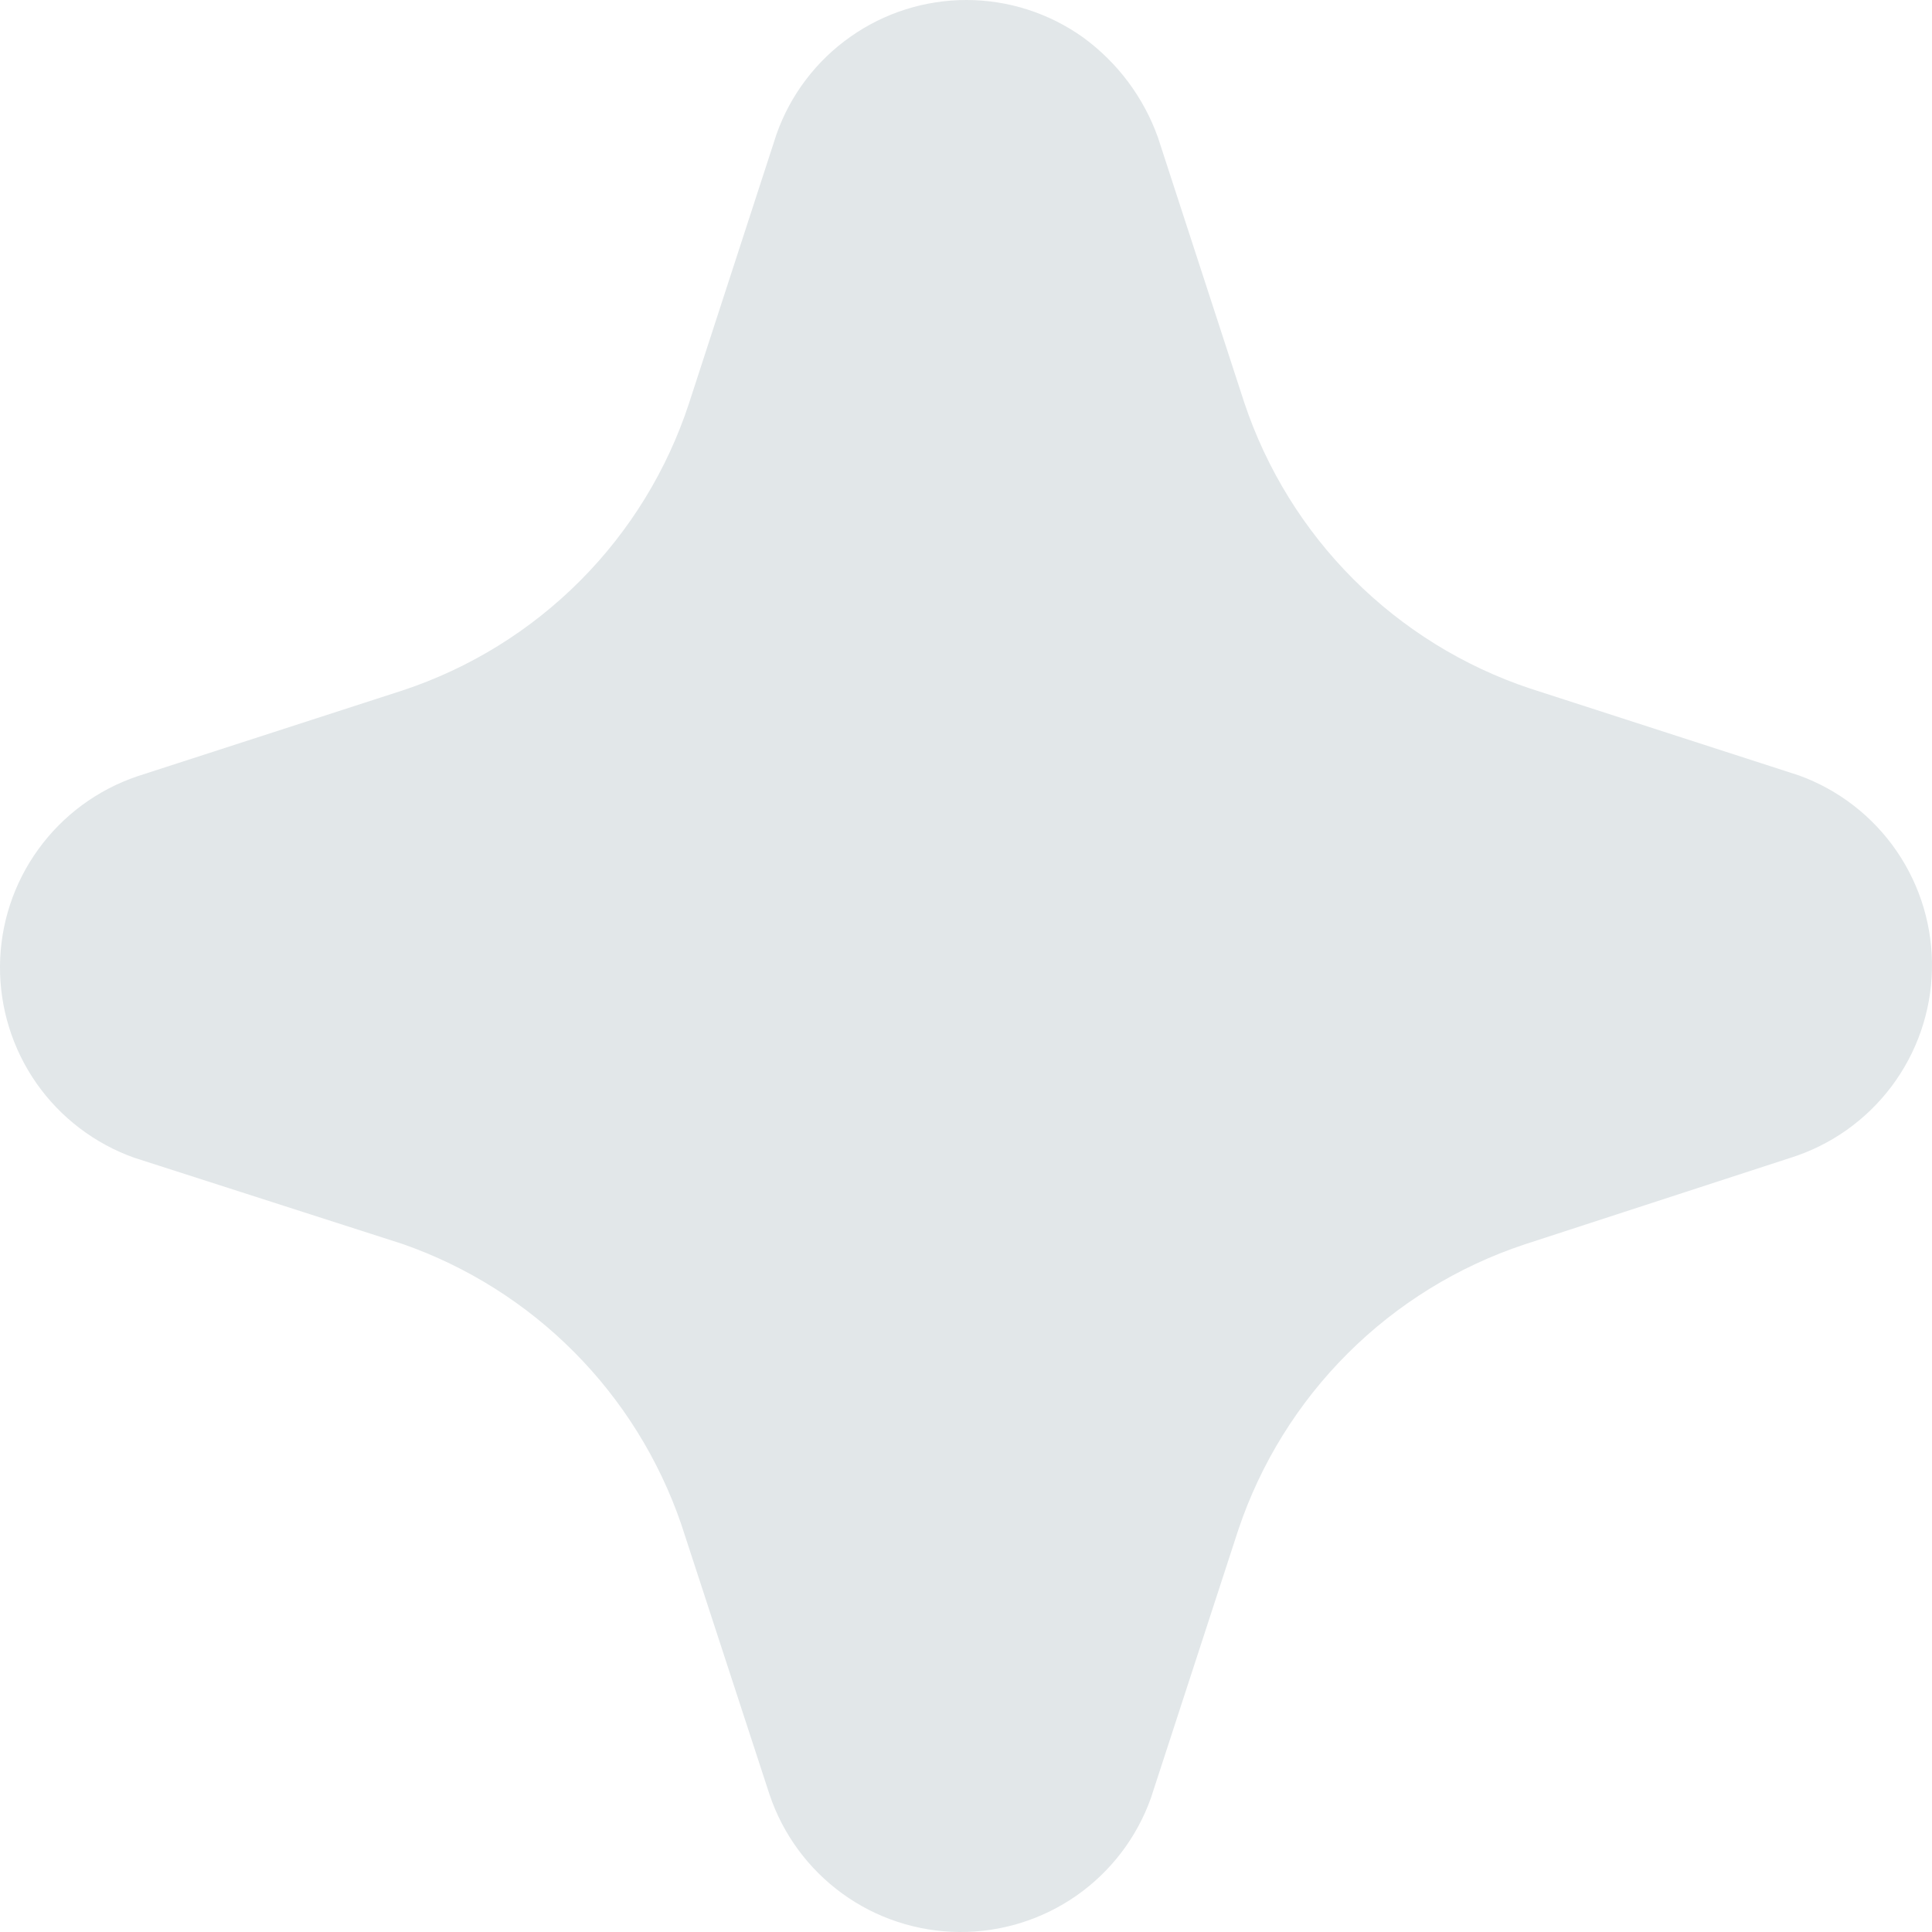
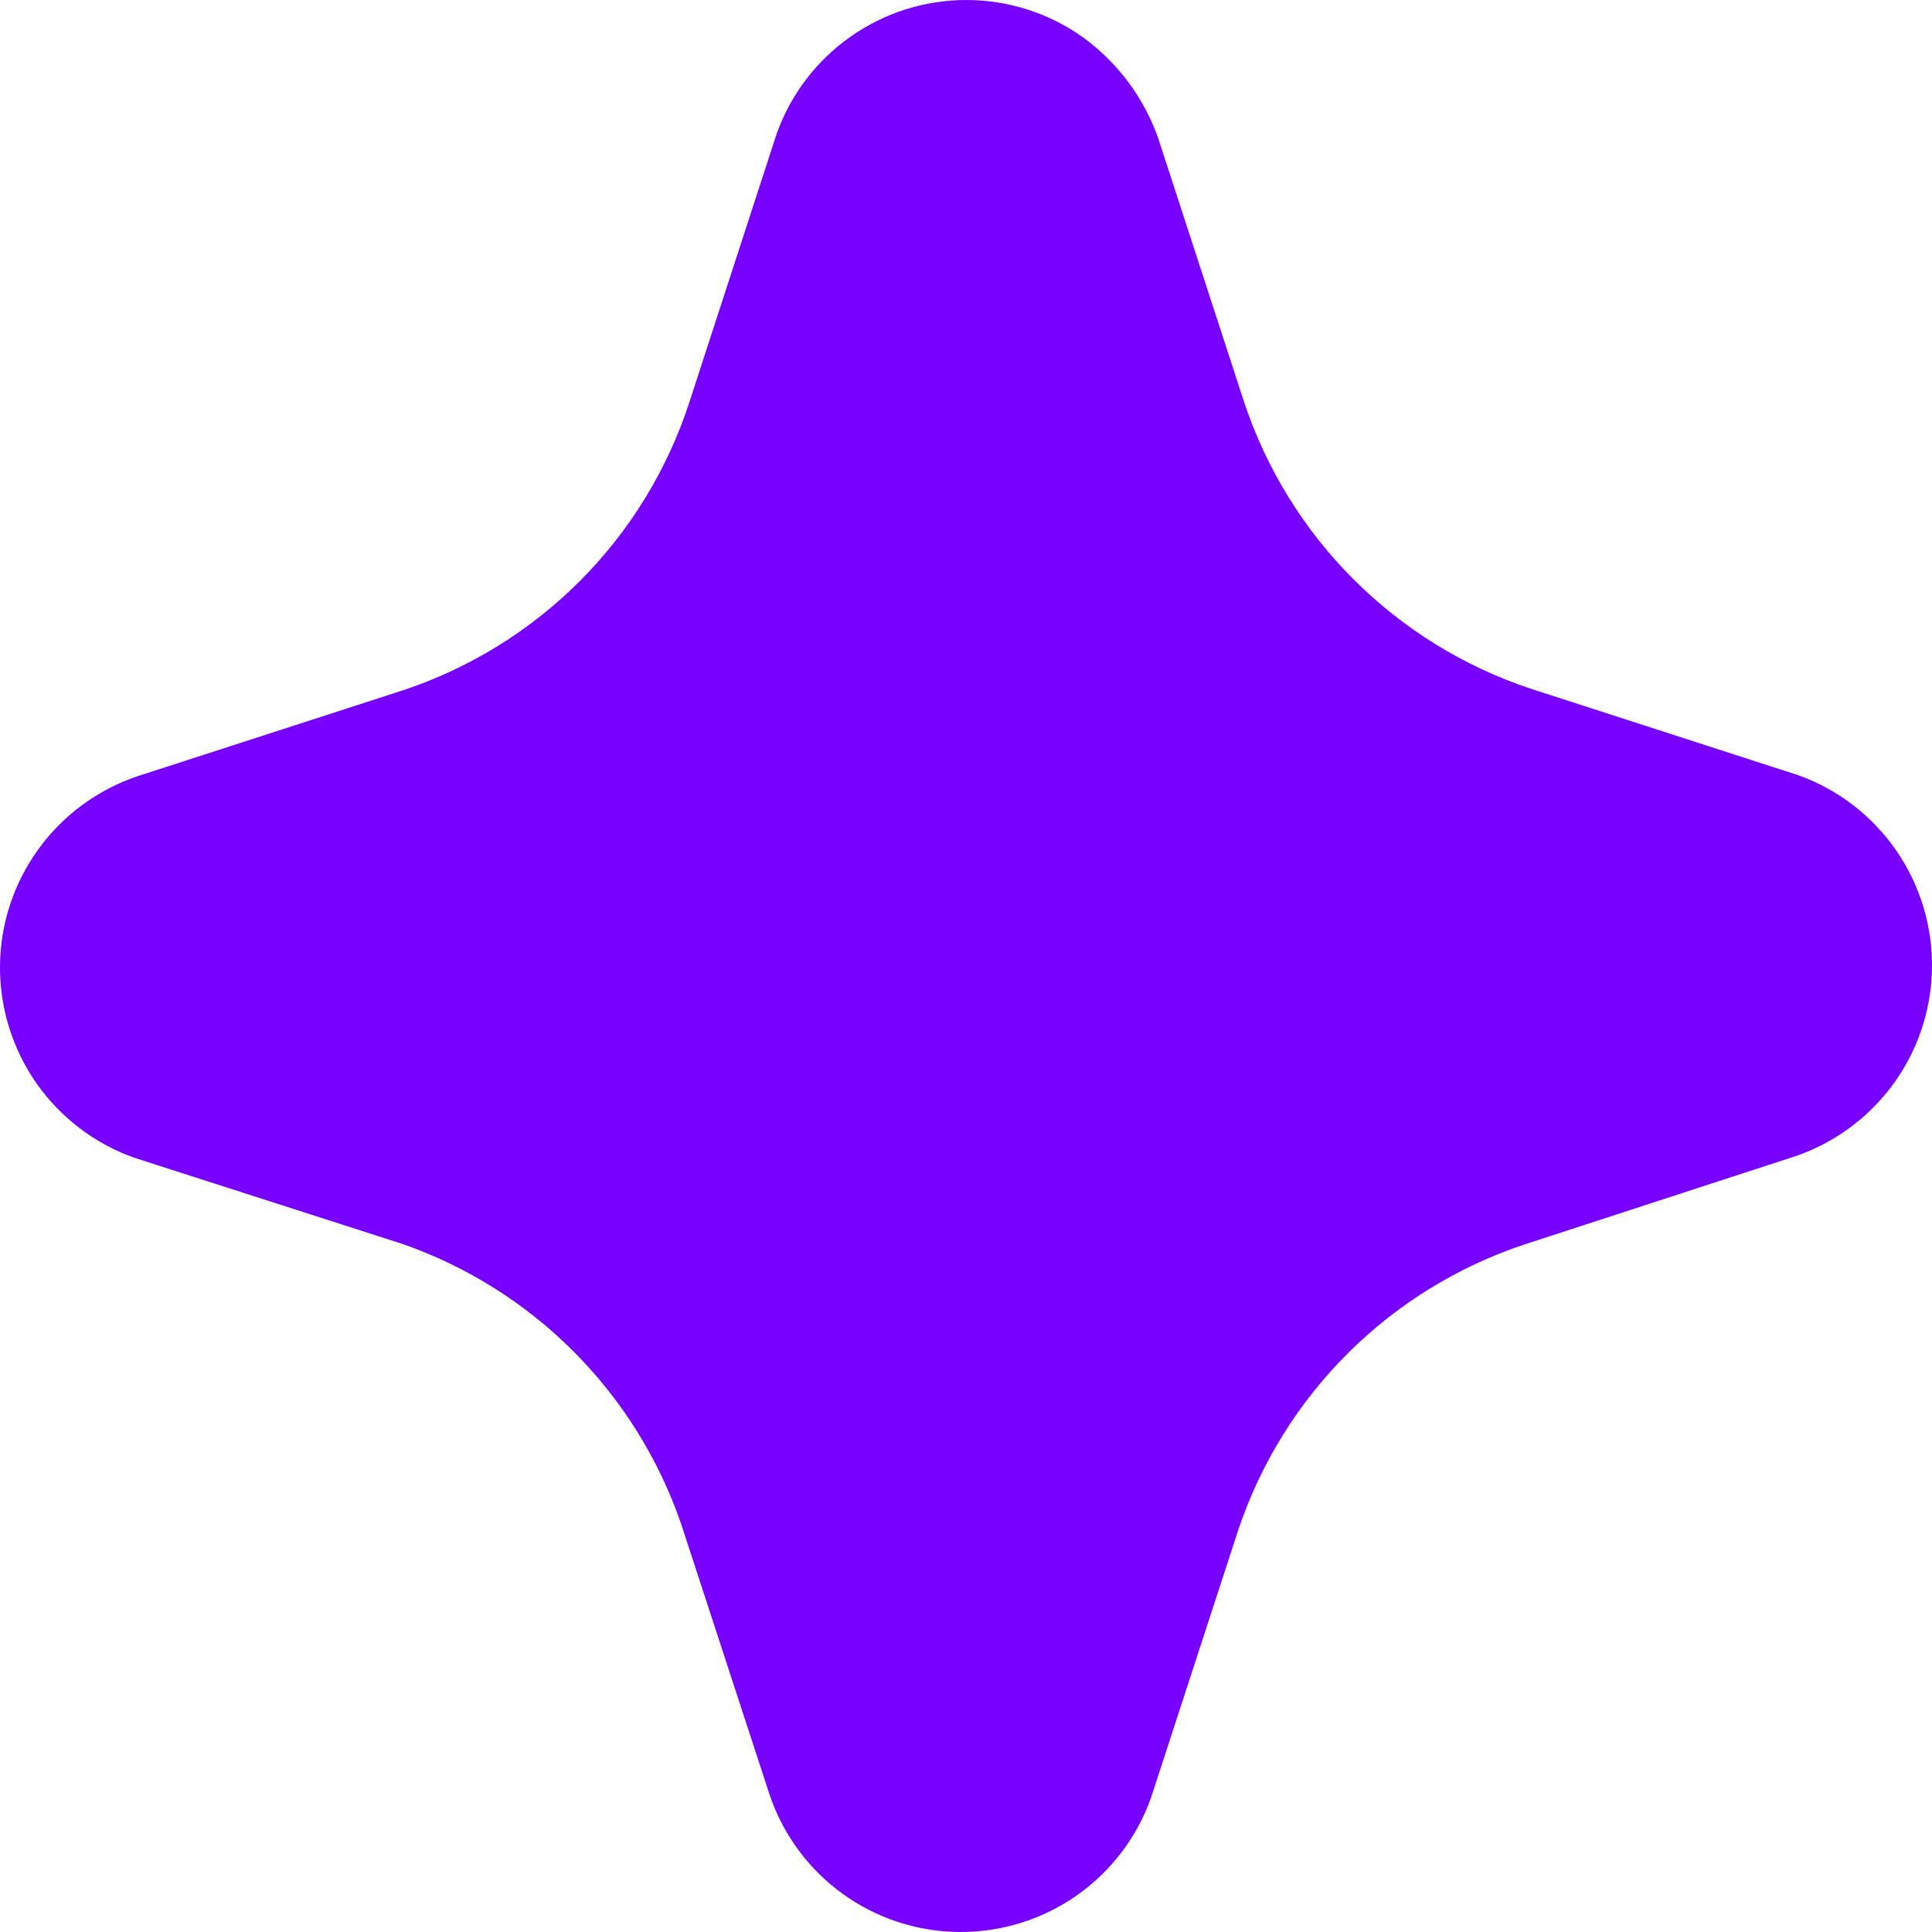
<svg xmlns="http://www.w3.org/2000/svg" width="40" height="40" viewBox="0 0 40 40" fill="none">
-   <path d="M17.606 0.762C18.311 0.264 19.154 -0.002 20.017 1.14441e-05C20.88 0.002 21.722 0.273 22.424 0.774C23.137 1.294 23.677 2.014 23.974 2.846L25.762 8.337C26.222 9.714 26.995 10.965 28.021 11.992C29.047 13.018 30.297 13.793 31.674 14.253L37.241 16.053C38.065 16.351 38.773 16.899 39.268 17.621C39.763 18.343 40.018 19.202 39.999 20.076C39.98 20.951 39.686 21.797 39.16 22.496C38.633 23.195 37.901 23.712 37.065 23.973L31.562 25.765C30.184 26.223 28.931 26.995 27.903 28.021C26.875 29.046 26.1 30.296 25.638 31.673L23.829 37.224C23.538 38.042 22.999 38.749 22.287 39.247C21.575 39.744 20.726 40.007 19.857 40C18.988 39.992 18.143 39.715 17.44 39.205C16.737 38.695 16.21 37.979 15.933 37.156L14.104 31.557C13.644 30.217 12.887 28.999 11.889 27.995C10.891 26.99 9.677 26.225 8.34 25.757L2.777 23.969C1.959 23.677 1.252 23.138 0.754 22.427C0.257 21.715 -0.007 20.866 0 19.998C0.007 19.13 0.284 18.286 0.794 17.583C1.303 16.879 2.018 16.352 2.841 16.073L8.34 14.293C9.725 13.834 10.983 13.056 12.013 12.022C13.042 10.989 13.815 9.728 14.268 8.341L16.077 2.778C16.365 1.962 16.901 1.258 17.606 0.762Z" fill="#E2E7E9" />
+   <path d="M17.606 0.762C18.311 0.264 19.154 -0.002 20.017 1.14441e-05C20.88 0.002 21.722 0.273 22.424 0.774C23.137 1.294 23.677 2.014 23.974 2.846L25.762 8.337C26.222 9.714 26.995 10.965 28.021 11.992C29.047 13.018 30.297 13.793 31.674 14.253L37.241 16.053C38.065 16.351 38.773 16.899 39.268 17.621C39.763 18.343 40.018 19.202 39.999 20.076C39.98 20.951 39.686 21.797 39.16 22.496C38.633 23.195 37.901 23.712 37.065 23.973L31.562 25.765C30.184 26.223 28.931 26.995 27.903 28.021C26.875 29.046 26.1 30.296 25.638 31.673L23.829 37.224C23.538 38.042 22.999 38.749 22.287 39.247C21.575 39.744 20.726 40.007 19.857 40C18.988 39.992 18.143 39.715 17.44 39.205C16.737 38.695 16.21 37.979 15.933 37.156L14.104 31.557C13.644 30.217 12.887 28.999 11.889 27.995C10.891 26.99 9.677 26.225 8.34 25.757L2.777 23.969C1.959 23.677 1.252 23.138 0.754 22.427C0.257 21.715 -0.007 20.866 0 19.998C0.007 19.13 0.284 18.286 0.794 17.583C1.303 16.879 2.018 16.352 2.841 16.073L8.34 14.293C9.725 13.834 10.983 13.056 12.013 12.022C13.042 10.989 13.815 9.728 14.268 8.341L16.077 2.778C16.365 1.962 16.901 1.258 17.606 0.762Z" fill="#7700ff" />
</svg>
